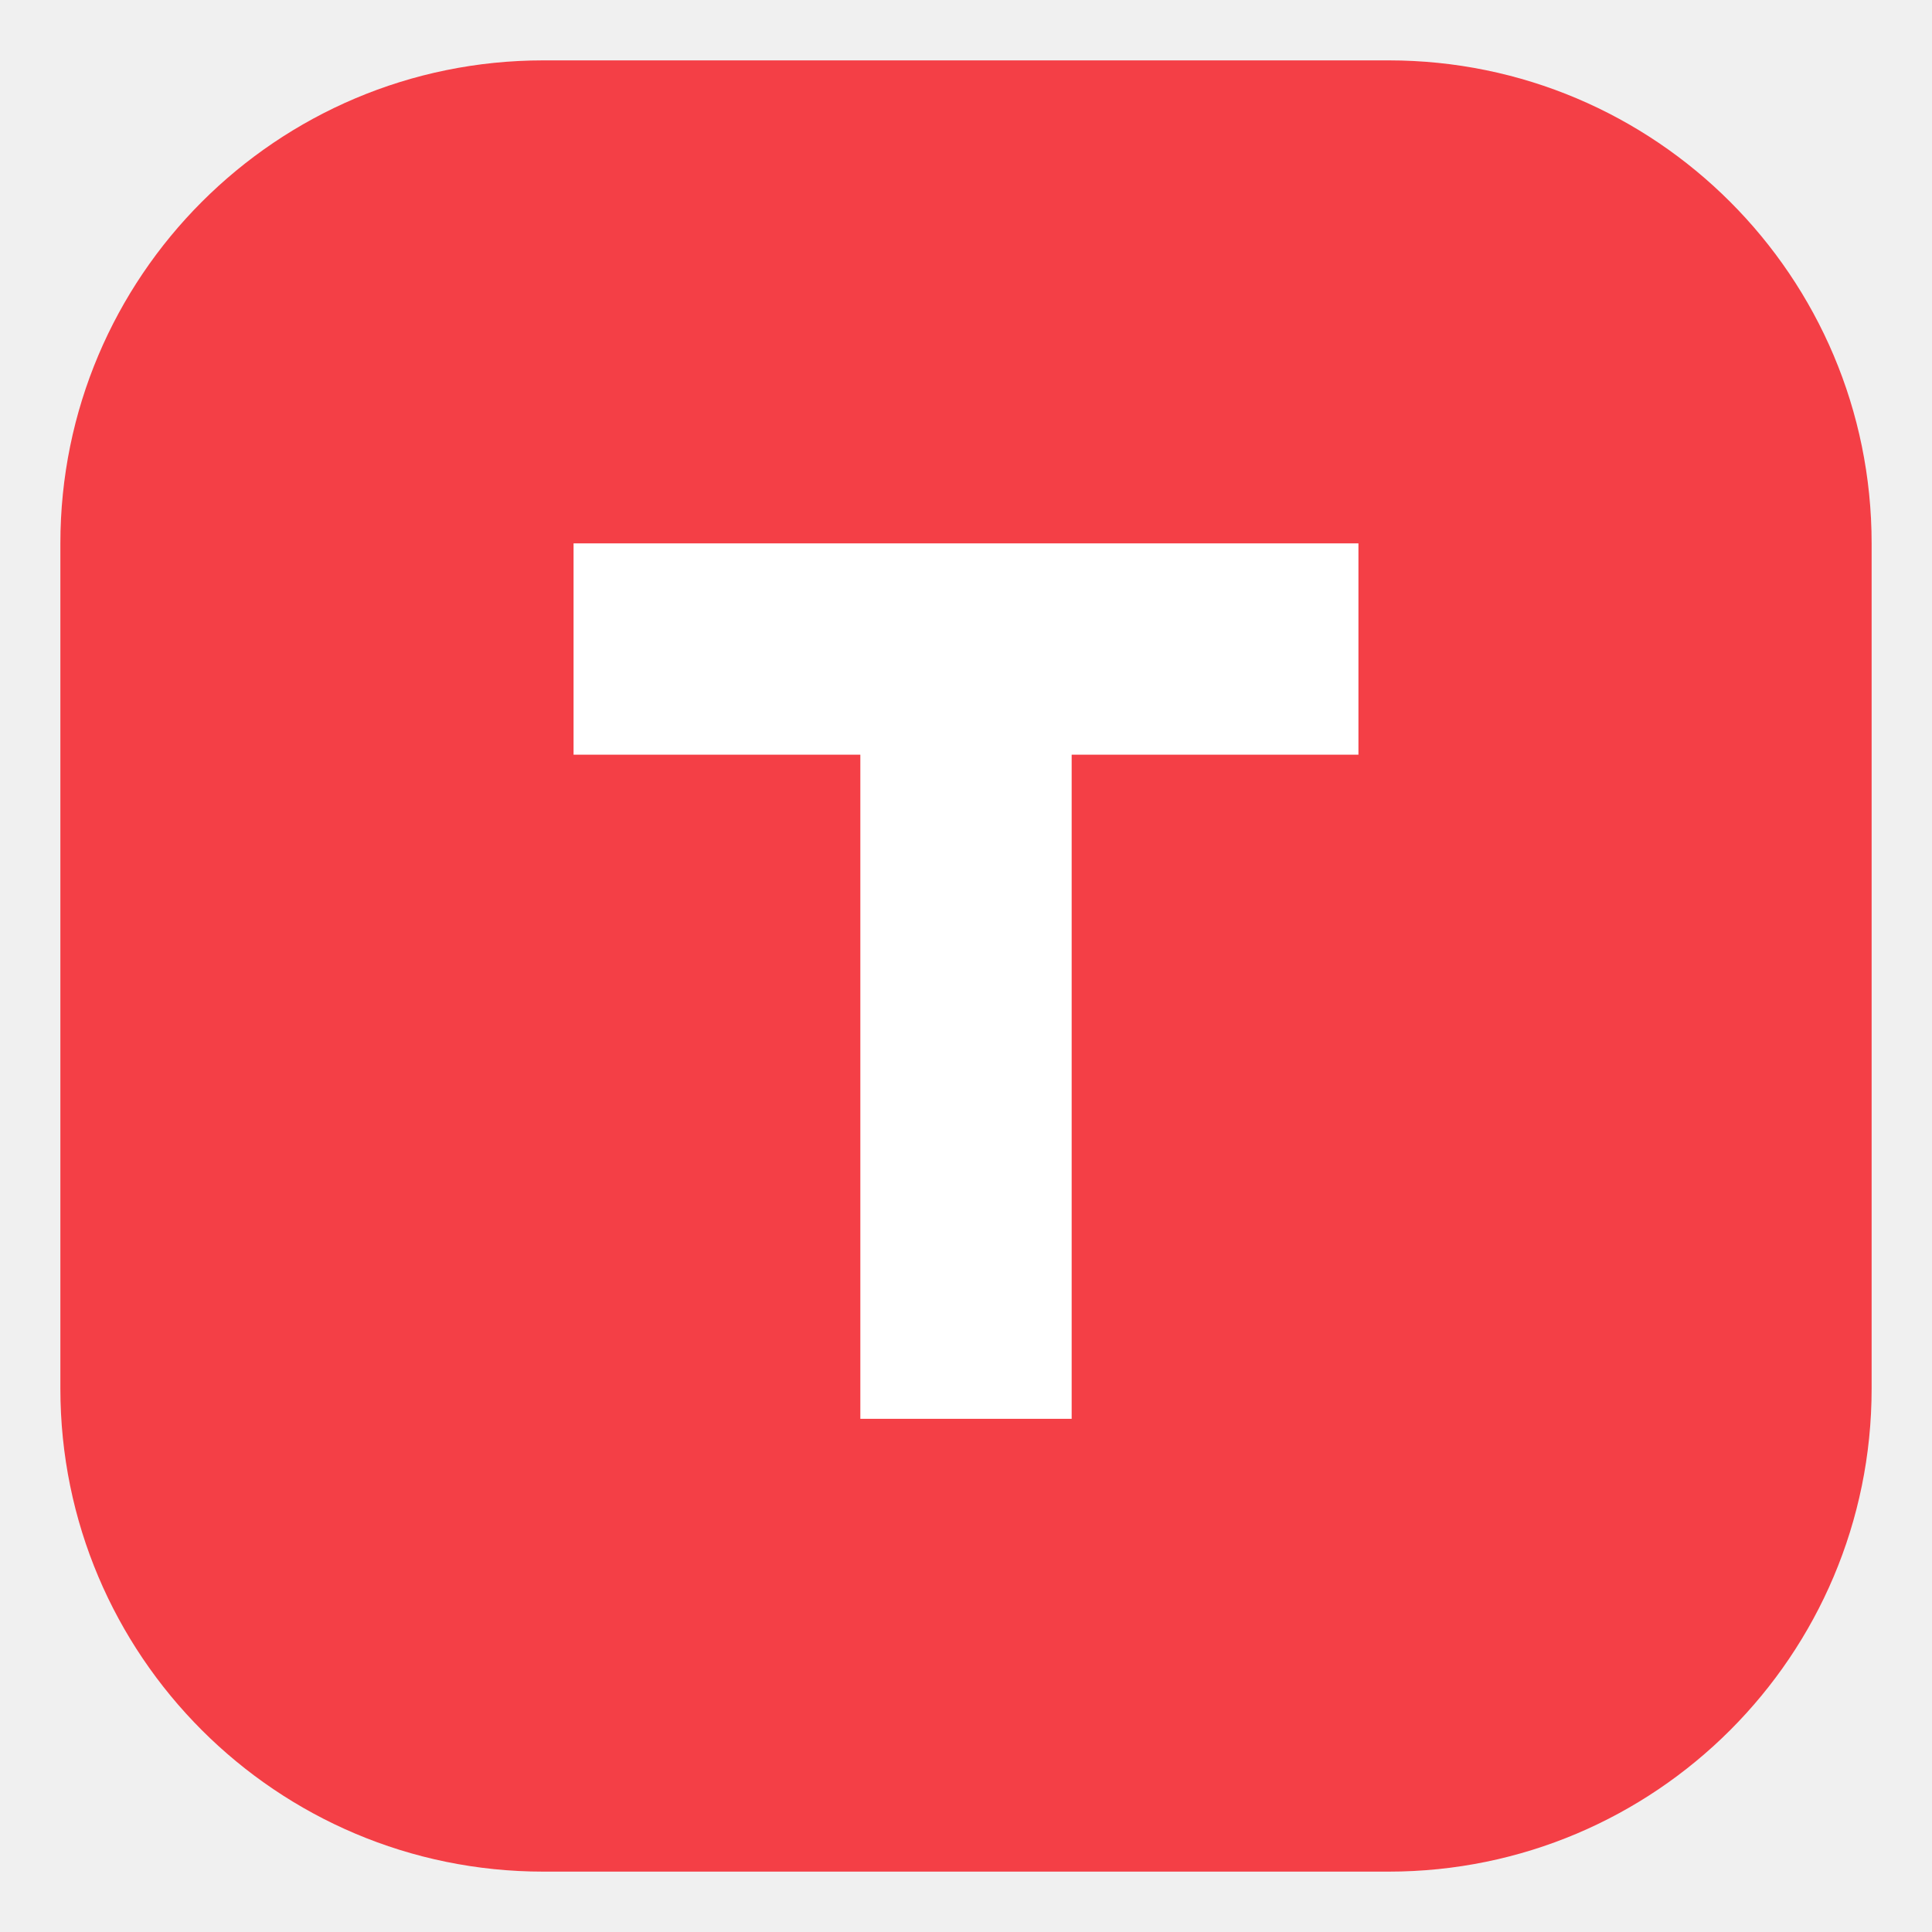
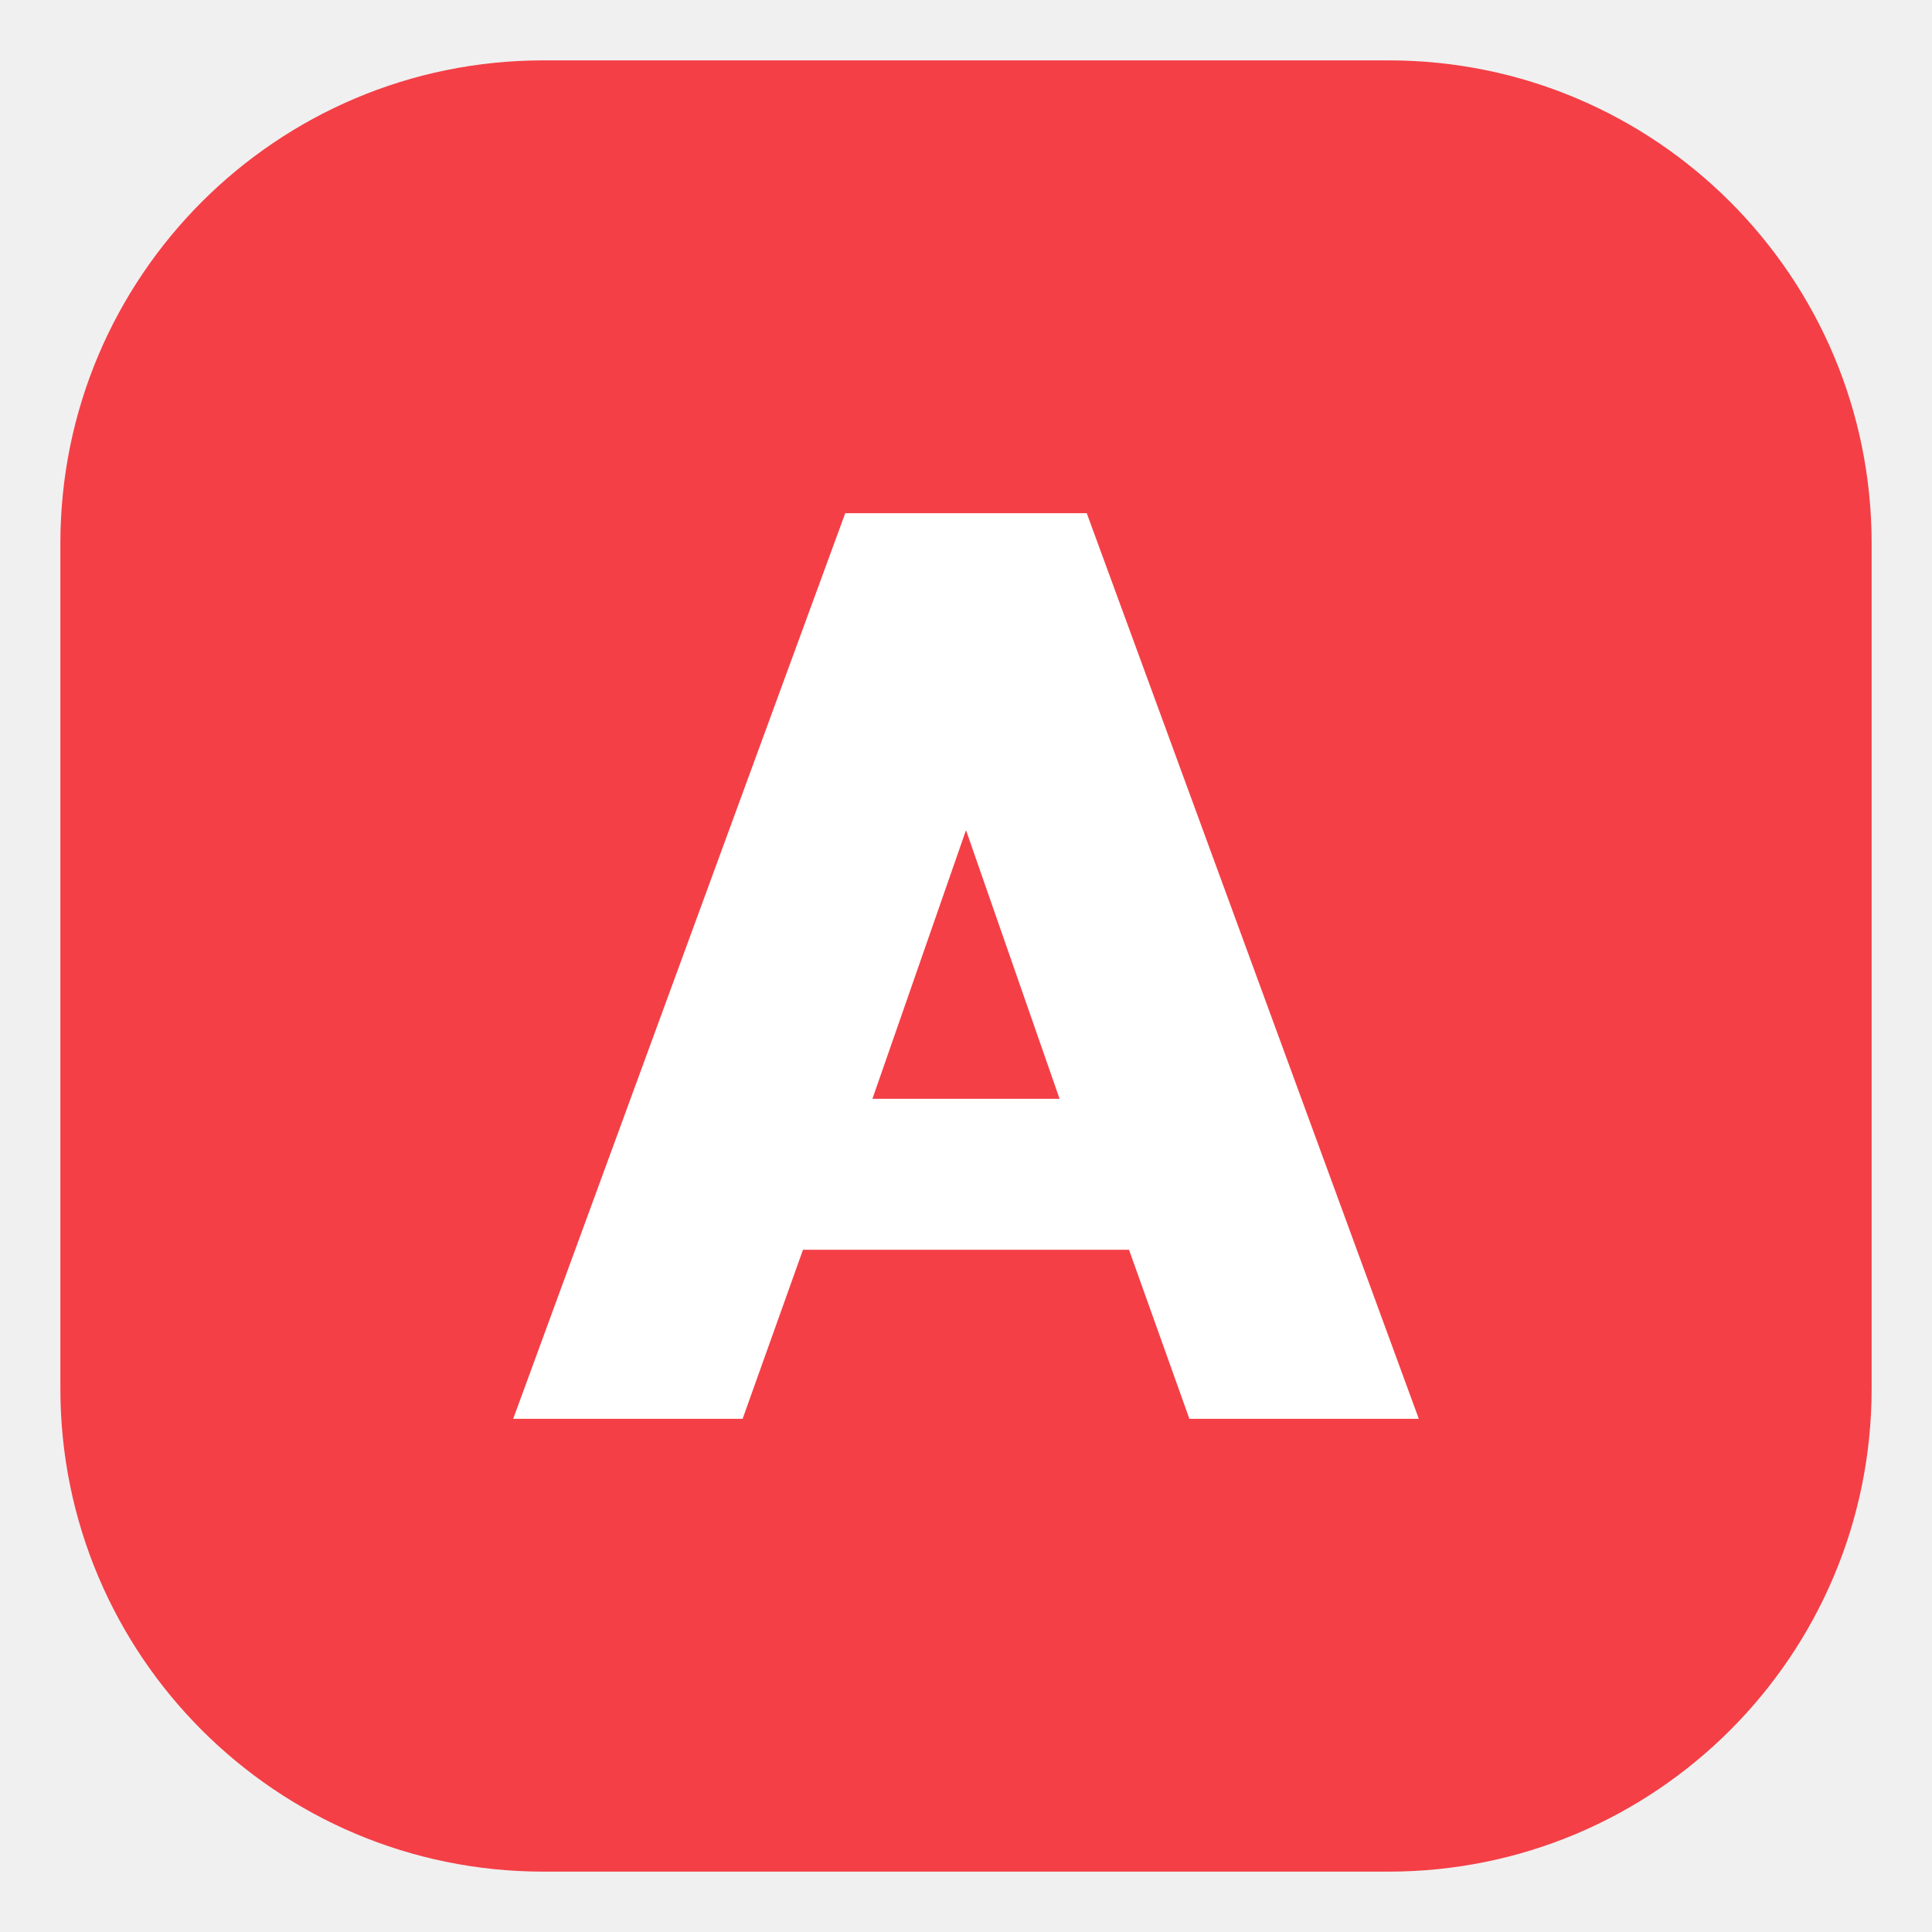
<svg xmlns="http://www.w3.org/2000/svg" viewBox="0 0 64 64">
  <style>
    .aui-letter { fill: #ffffff; }
    @media (prefers-color-scheme: dark) {
      .aui-letter { fill: #111111; }
    }
  </style>
  <rect x="2" y="2" width="60" height="60" rx="16" fill="#f43f46" />
-   <path class="aui-letter" d="M19 18h26v7H35.5v22h-7V25H19z" />
+   <path class="aui-letter" fill-rule="evenodd" d="M28 17h8l11 30h-7.6l-2-5.6H26.6l-2 5.6H17zm4 10.5l-3.1 8.9h6.2z" />
</svg>
